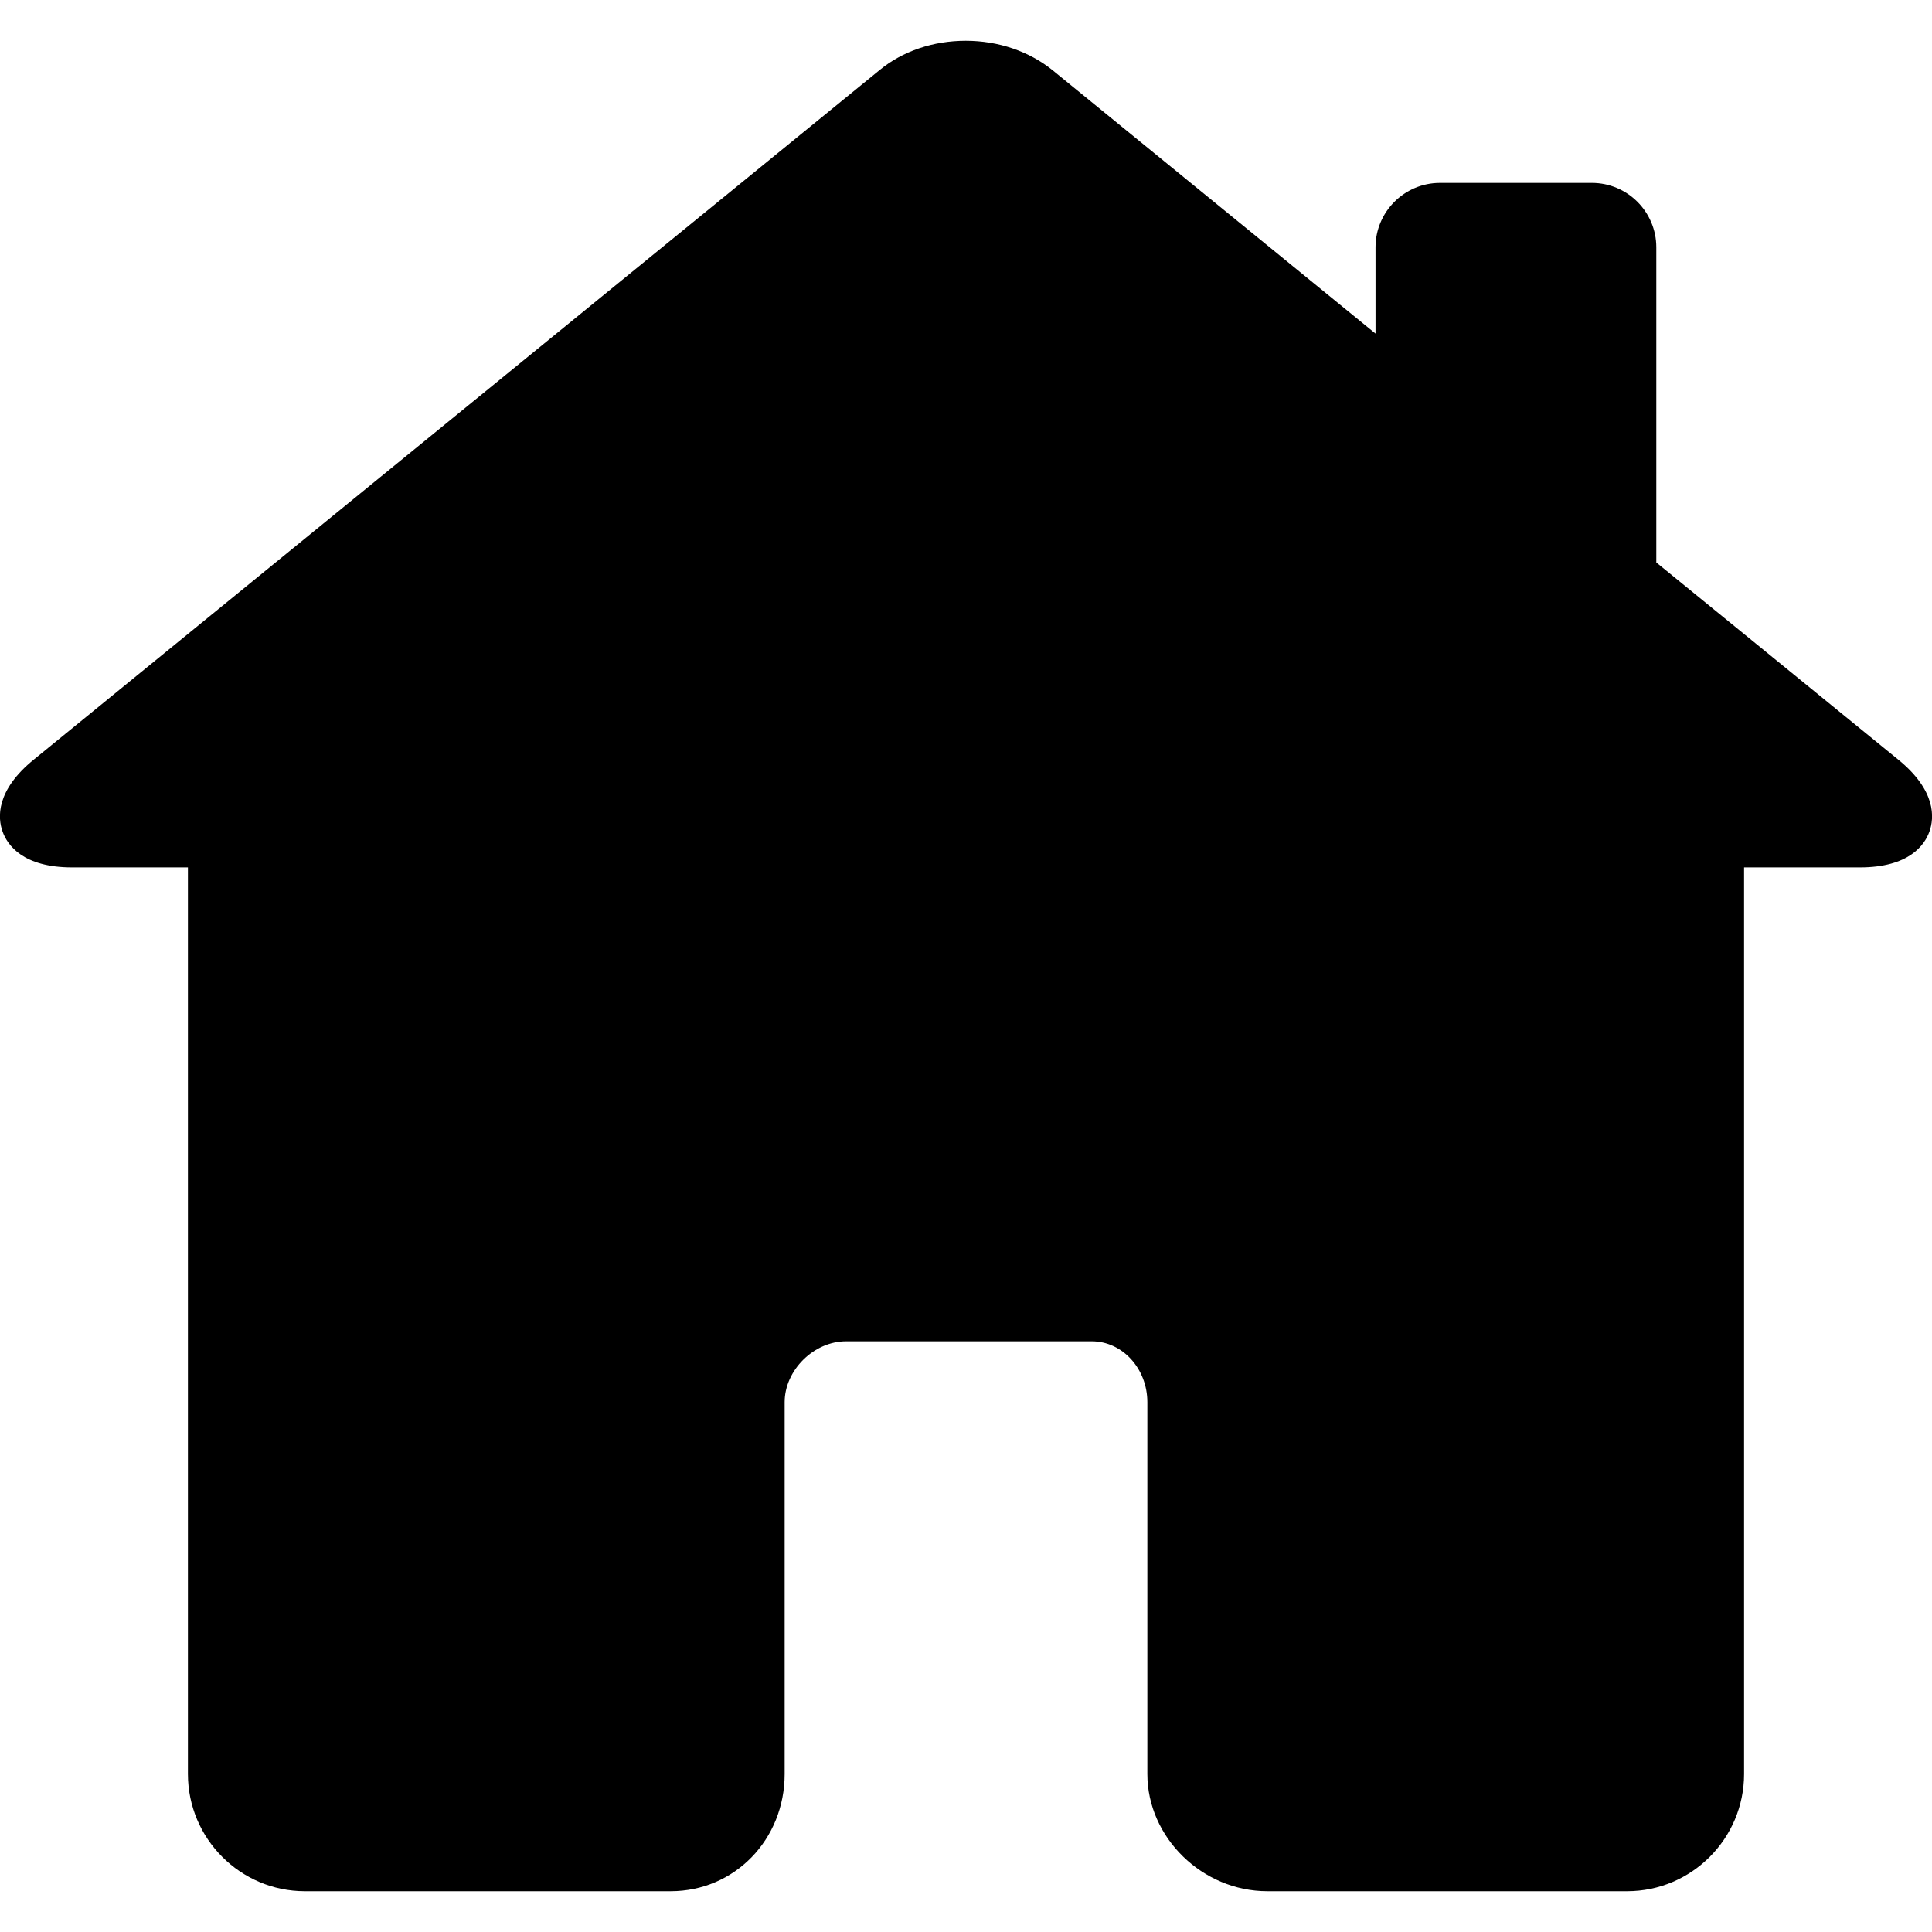
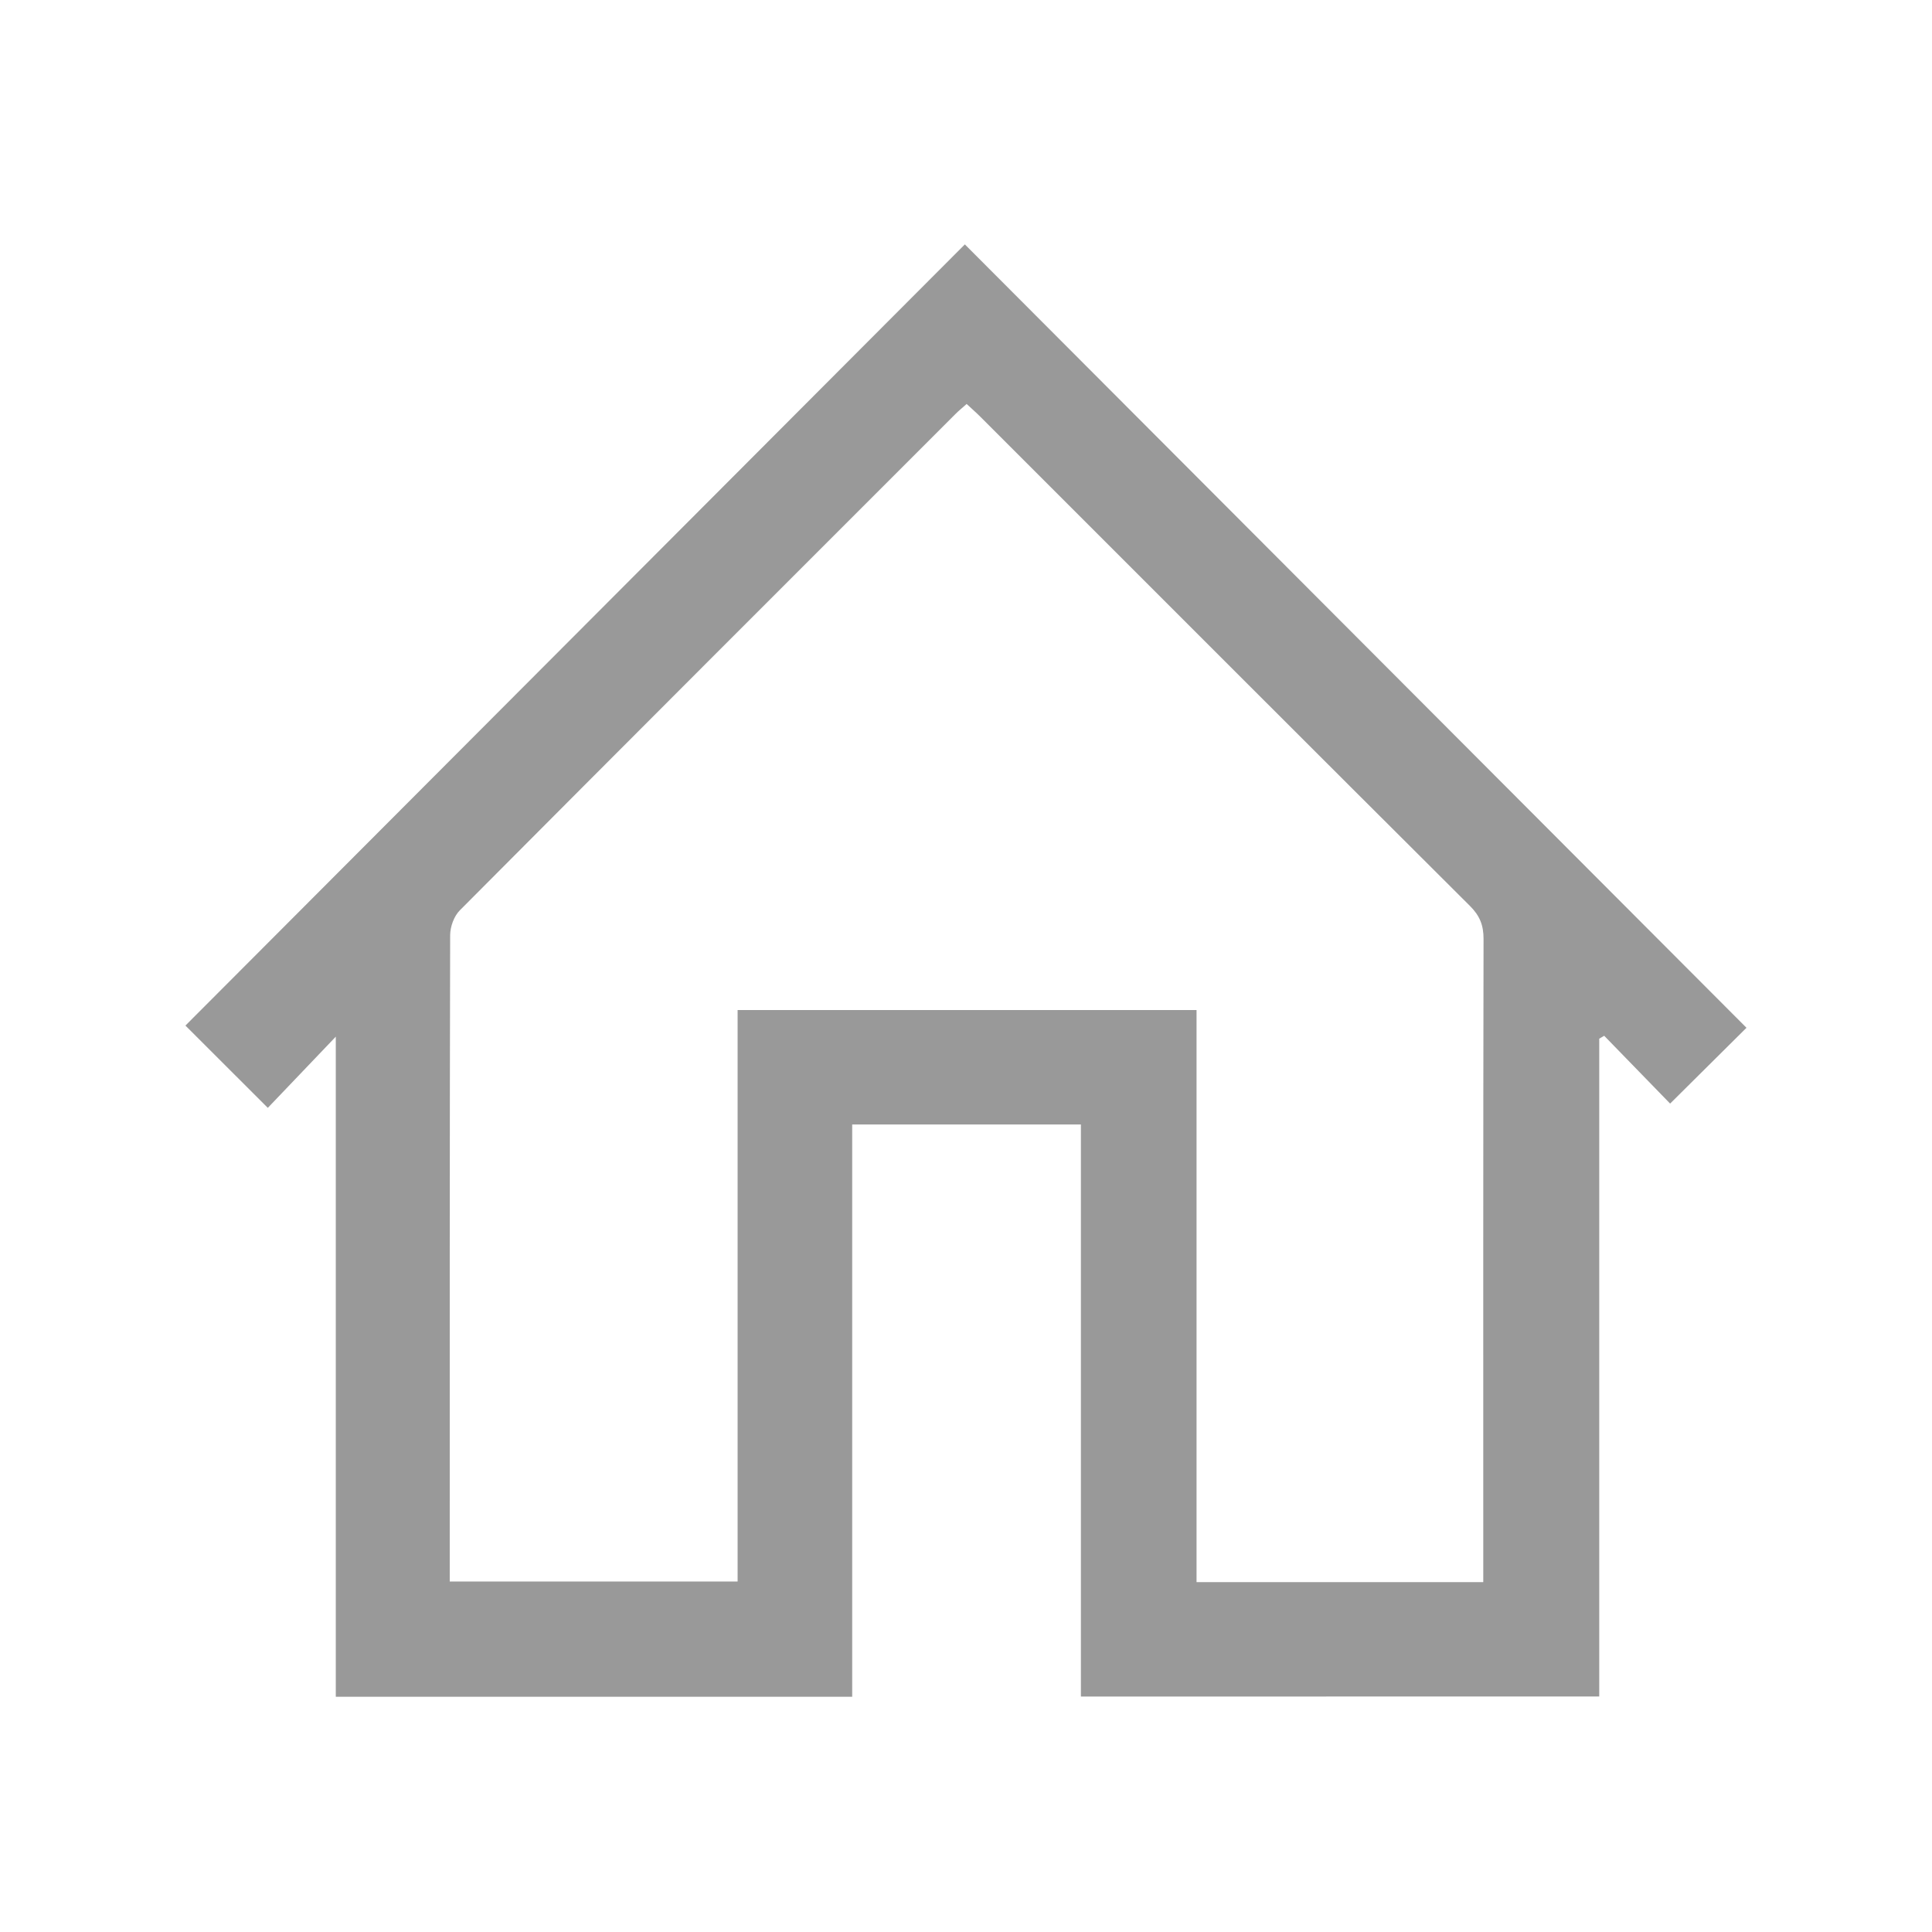
- <svg xmlns="http://www.w3.org/2000/svg" width="30px" height="30px" viewBox="0 0 30 30" version="1.1">
-   <g id="surface1">
-     <path style=" stroke:none;fill-rule:nonzero;fill:rgb(0%,0%,0%);fill-opacity:1;" d="M 29.473 11.793 L 25.719 8.734 L 25.719 3.84 C 25.719 3.289 25.27 2.84 24.719 2.84 L 22.359 2.84 C 21.809 2.84 21.359 3.289 21.359 3.84 L 21.359 5.18 L 16.344 1.09 C 15.98 0.797 15.504 0.633 14.996 0.633 C 14.492 0.633 14.016 0.793 13.656 1.09 L 0.527 11.793 C -0.07 12.277 -0.035 12.703 0.039 12.91 C 0.113 13.121 0.355 13.469 1.121 13.469 L 2.918 13.469 L 2.918 27.547 C 2.918 28.551 3.734 29.367 4.734 29.367 L 10.414 29.367 C 11.406 29.367 12.184 28.566 12.184 27.547 L 12.184 21.773 C 12.184 21.277 12.637 20.828 13.137 20.828 L 16.953 20.828 C 17.43 20.828 17.816 21.254 17.816 21.773 L 17.816 27.547 C 17.816 28.531 18.668 29.367 19.68 29.367 L 25.266 29.367 C 26.266 29.367 27.082 28.551 27.082 27.547 L 27.082 13.469 L 28.879 13.469 C 29.645 13.469 29.887 13.121 29.961 12.91 C 30.035 12.703 30.07 12.277 29.473 11.793 Z M 29.473 11.793 " />
-   </g>
+ <svg xmlns="http://www.w3.org/2000/svg" version="1.1" id="Layer_1" x="0px" y="0px" width="42px" height="42px" viewBox="0 0 42 42" enable-background="new 0 0 42 42" xml:space="preserve">
+   <path fill-rule="evenodd" clip-rule="evenodd" fill="#999999" d="M23.498,36.882c0-4.159,0-8.288,0-12.437c-1.663,0-3.296,0-4.972,0  c0,4.143,0,8.281,0,12.441c-3.756,0-7.47,0-11.226,0c0-4.753,0-9.515,0-14.35c-0.541,0.566-1.026,1.075-1.478,1.548  c-0.664-0.663-1.247-1.247-1.791-1.789c5.625-5.639,11.304-11.33,16.944-16.982c5.661,5.674,11.341,11.365,16.992,17.03  c-0.485,0.481-1.071,1.063-1.66,1.648c-0.443-0.456-0.938-0.965-1.433-1.474c-0.036,0.021-0.072,0.043-0.108,0.063  c0,4.758,0,9.515,0,14.3C30.999,36.882,27.277,36.882,23.498,36.882z M32.245,34.394c0-0.167,0-0.309,0-0.449  c0-4.511-0.003-9.022,0.006-13.534c0.001-0.295-0.082-0.504-0.293-0.714c-3.555-3.542-7.101-7.093-10.65-10.641  c-0.09-0.09-0.187-0.174-0.294-0.274c-0.091,0.081-0.17,0.145-0.241,0.216c-3.595,3.595-7.191,7.188-10.777,10.792  c-0.126,0.126-0.209,0.355-0.21,0.539c-0.011,4.55-0.009,9.101-0.009,13.65c0,0.138,0,0.275,0,0.402c2.112,0,4.17,0,6.258,0  c0-4.161,0-8.291,0-12.423c3.335,0,6.641,0,9.977,0c0,4.157,0,8.287,0,12.436C28.09,34.394,30.139,34.394,32.245,34.394z" />
+   <rect x="-0.001" y="0.1" fill-rule="evenodd" clip-rule="evenodd" fill="none" width="42.001" height="42" />
</svg>
